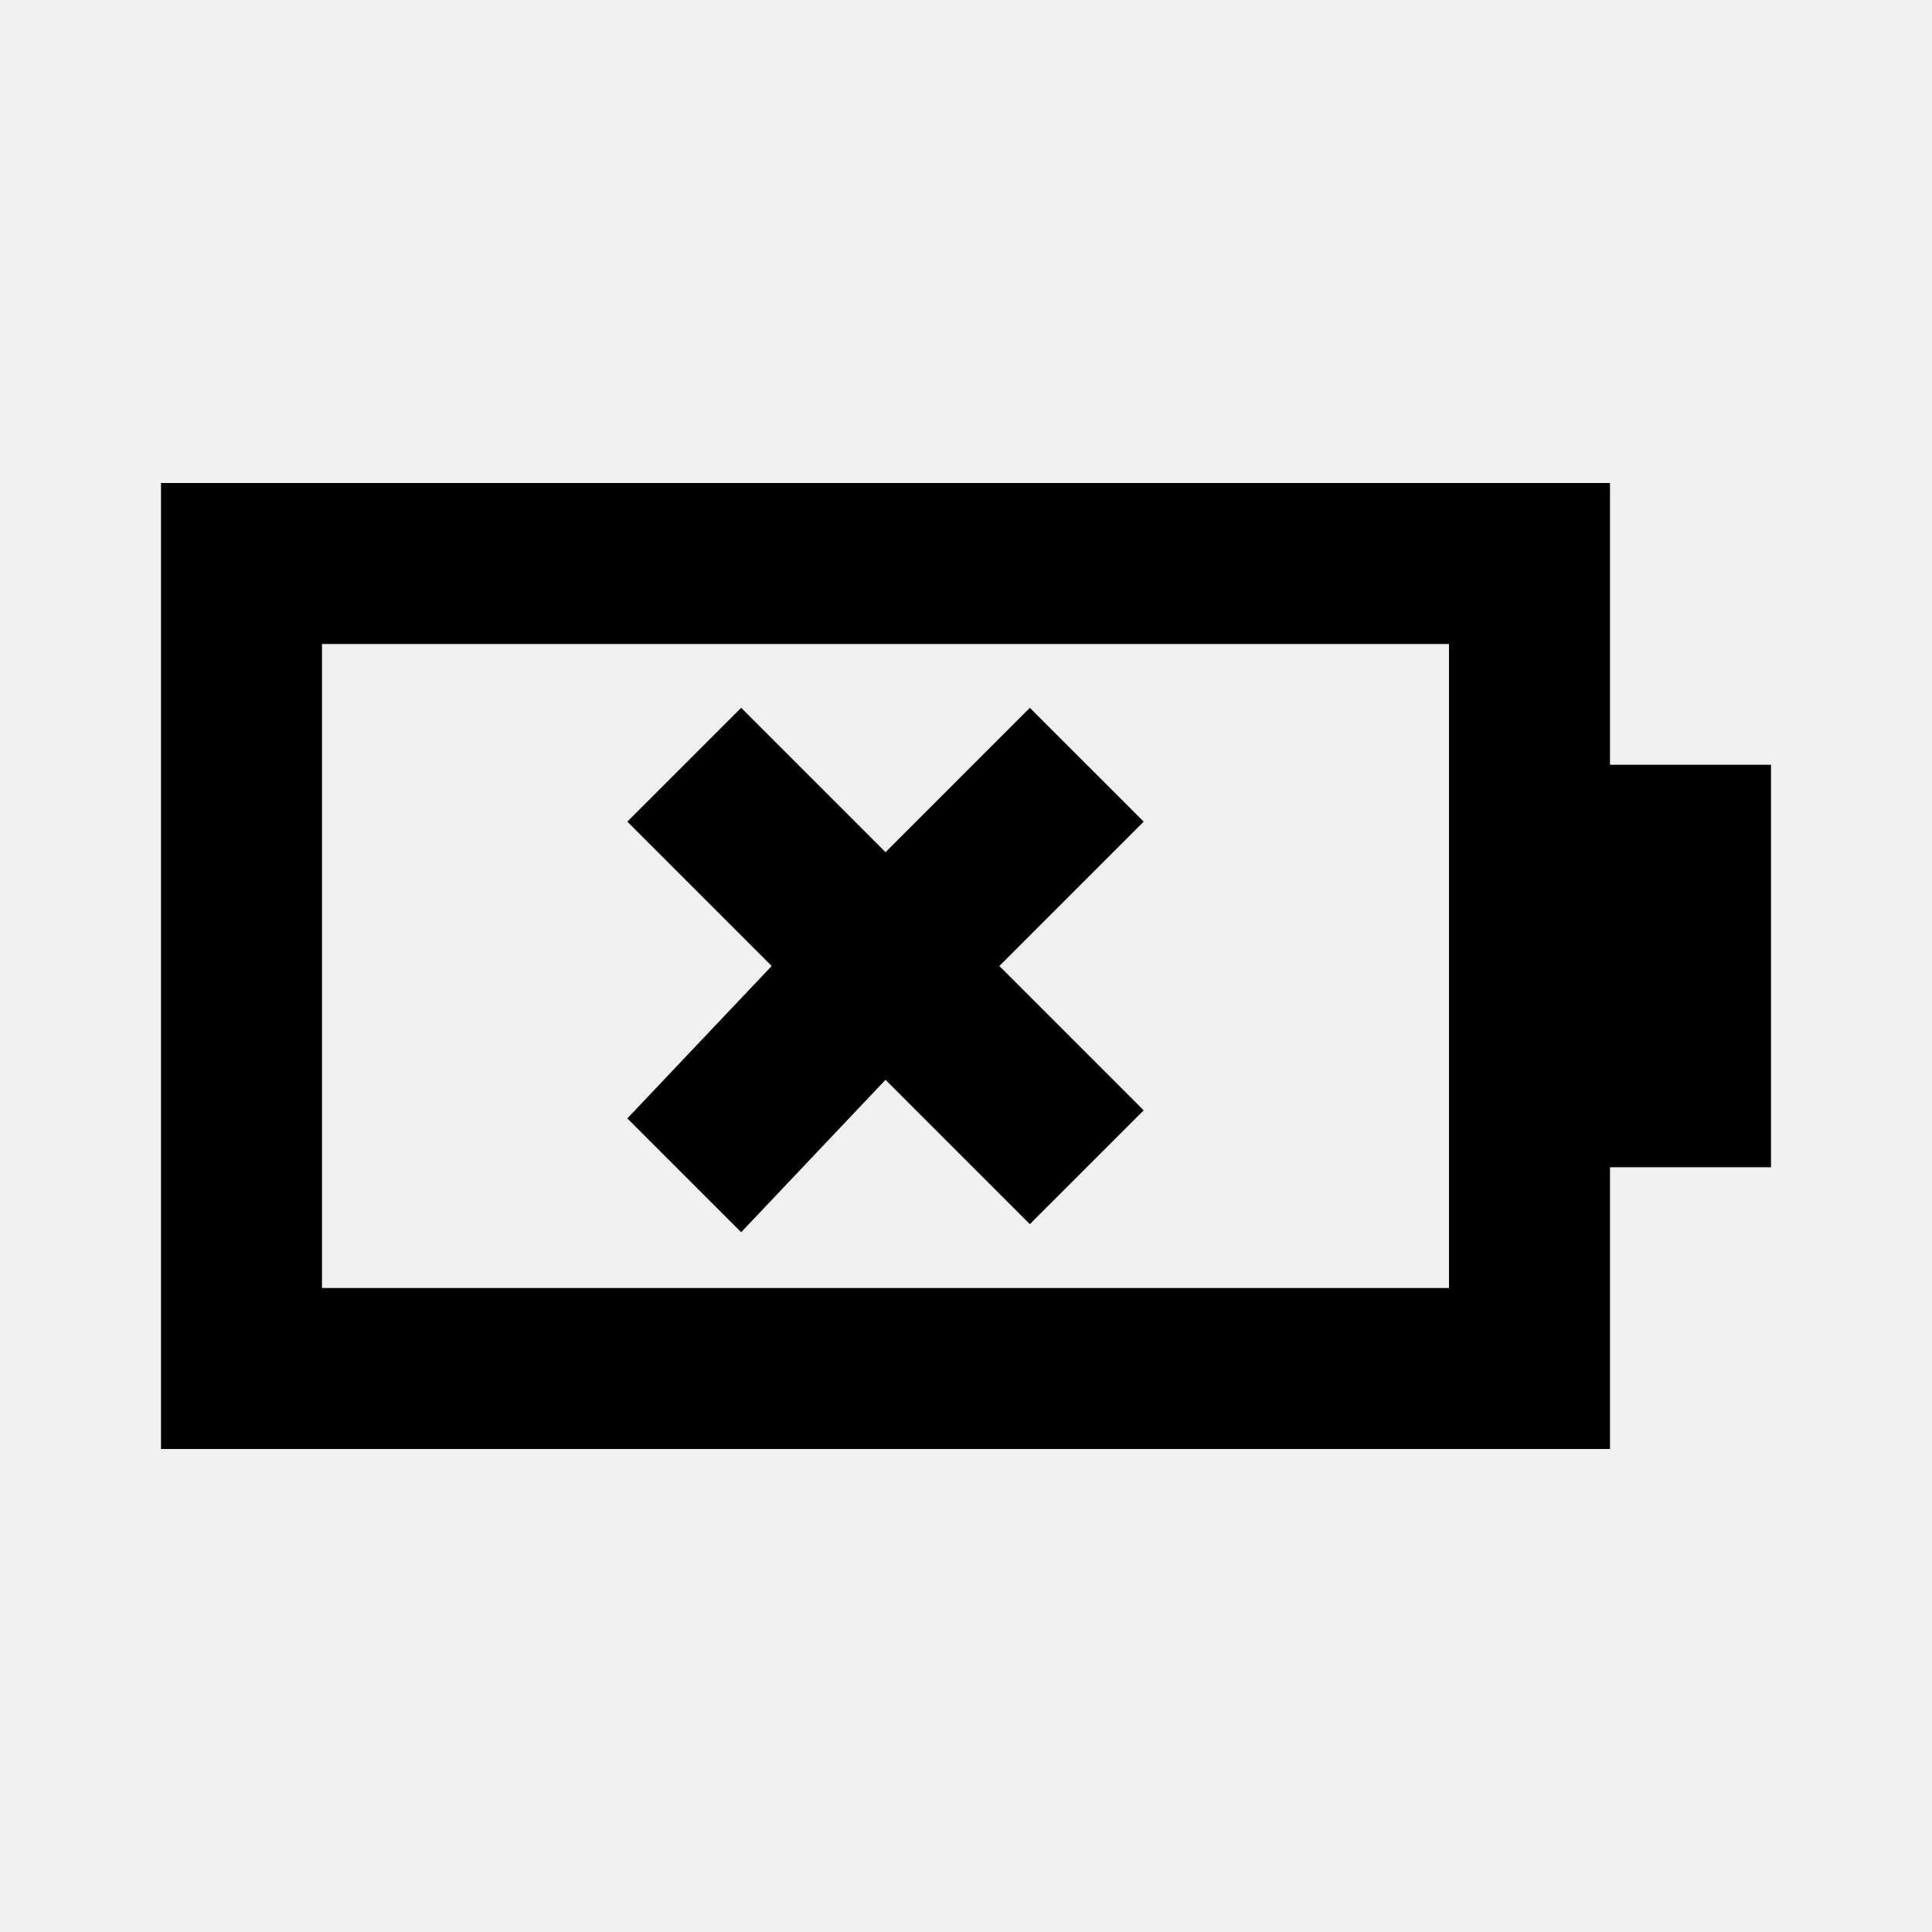
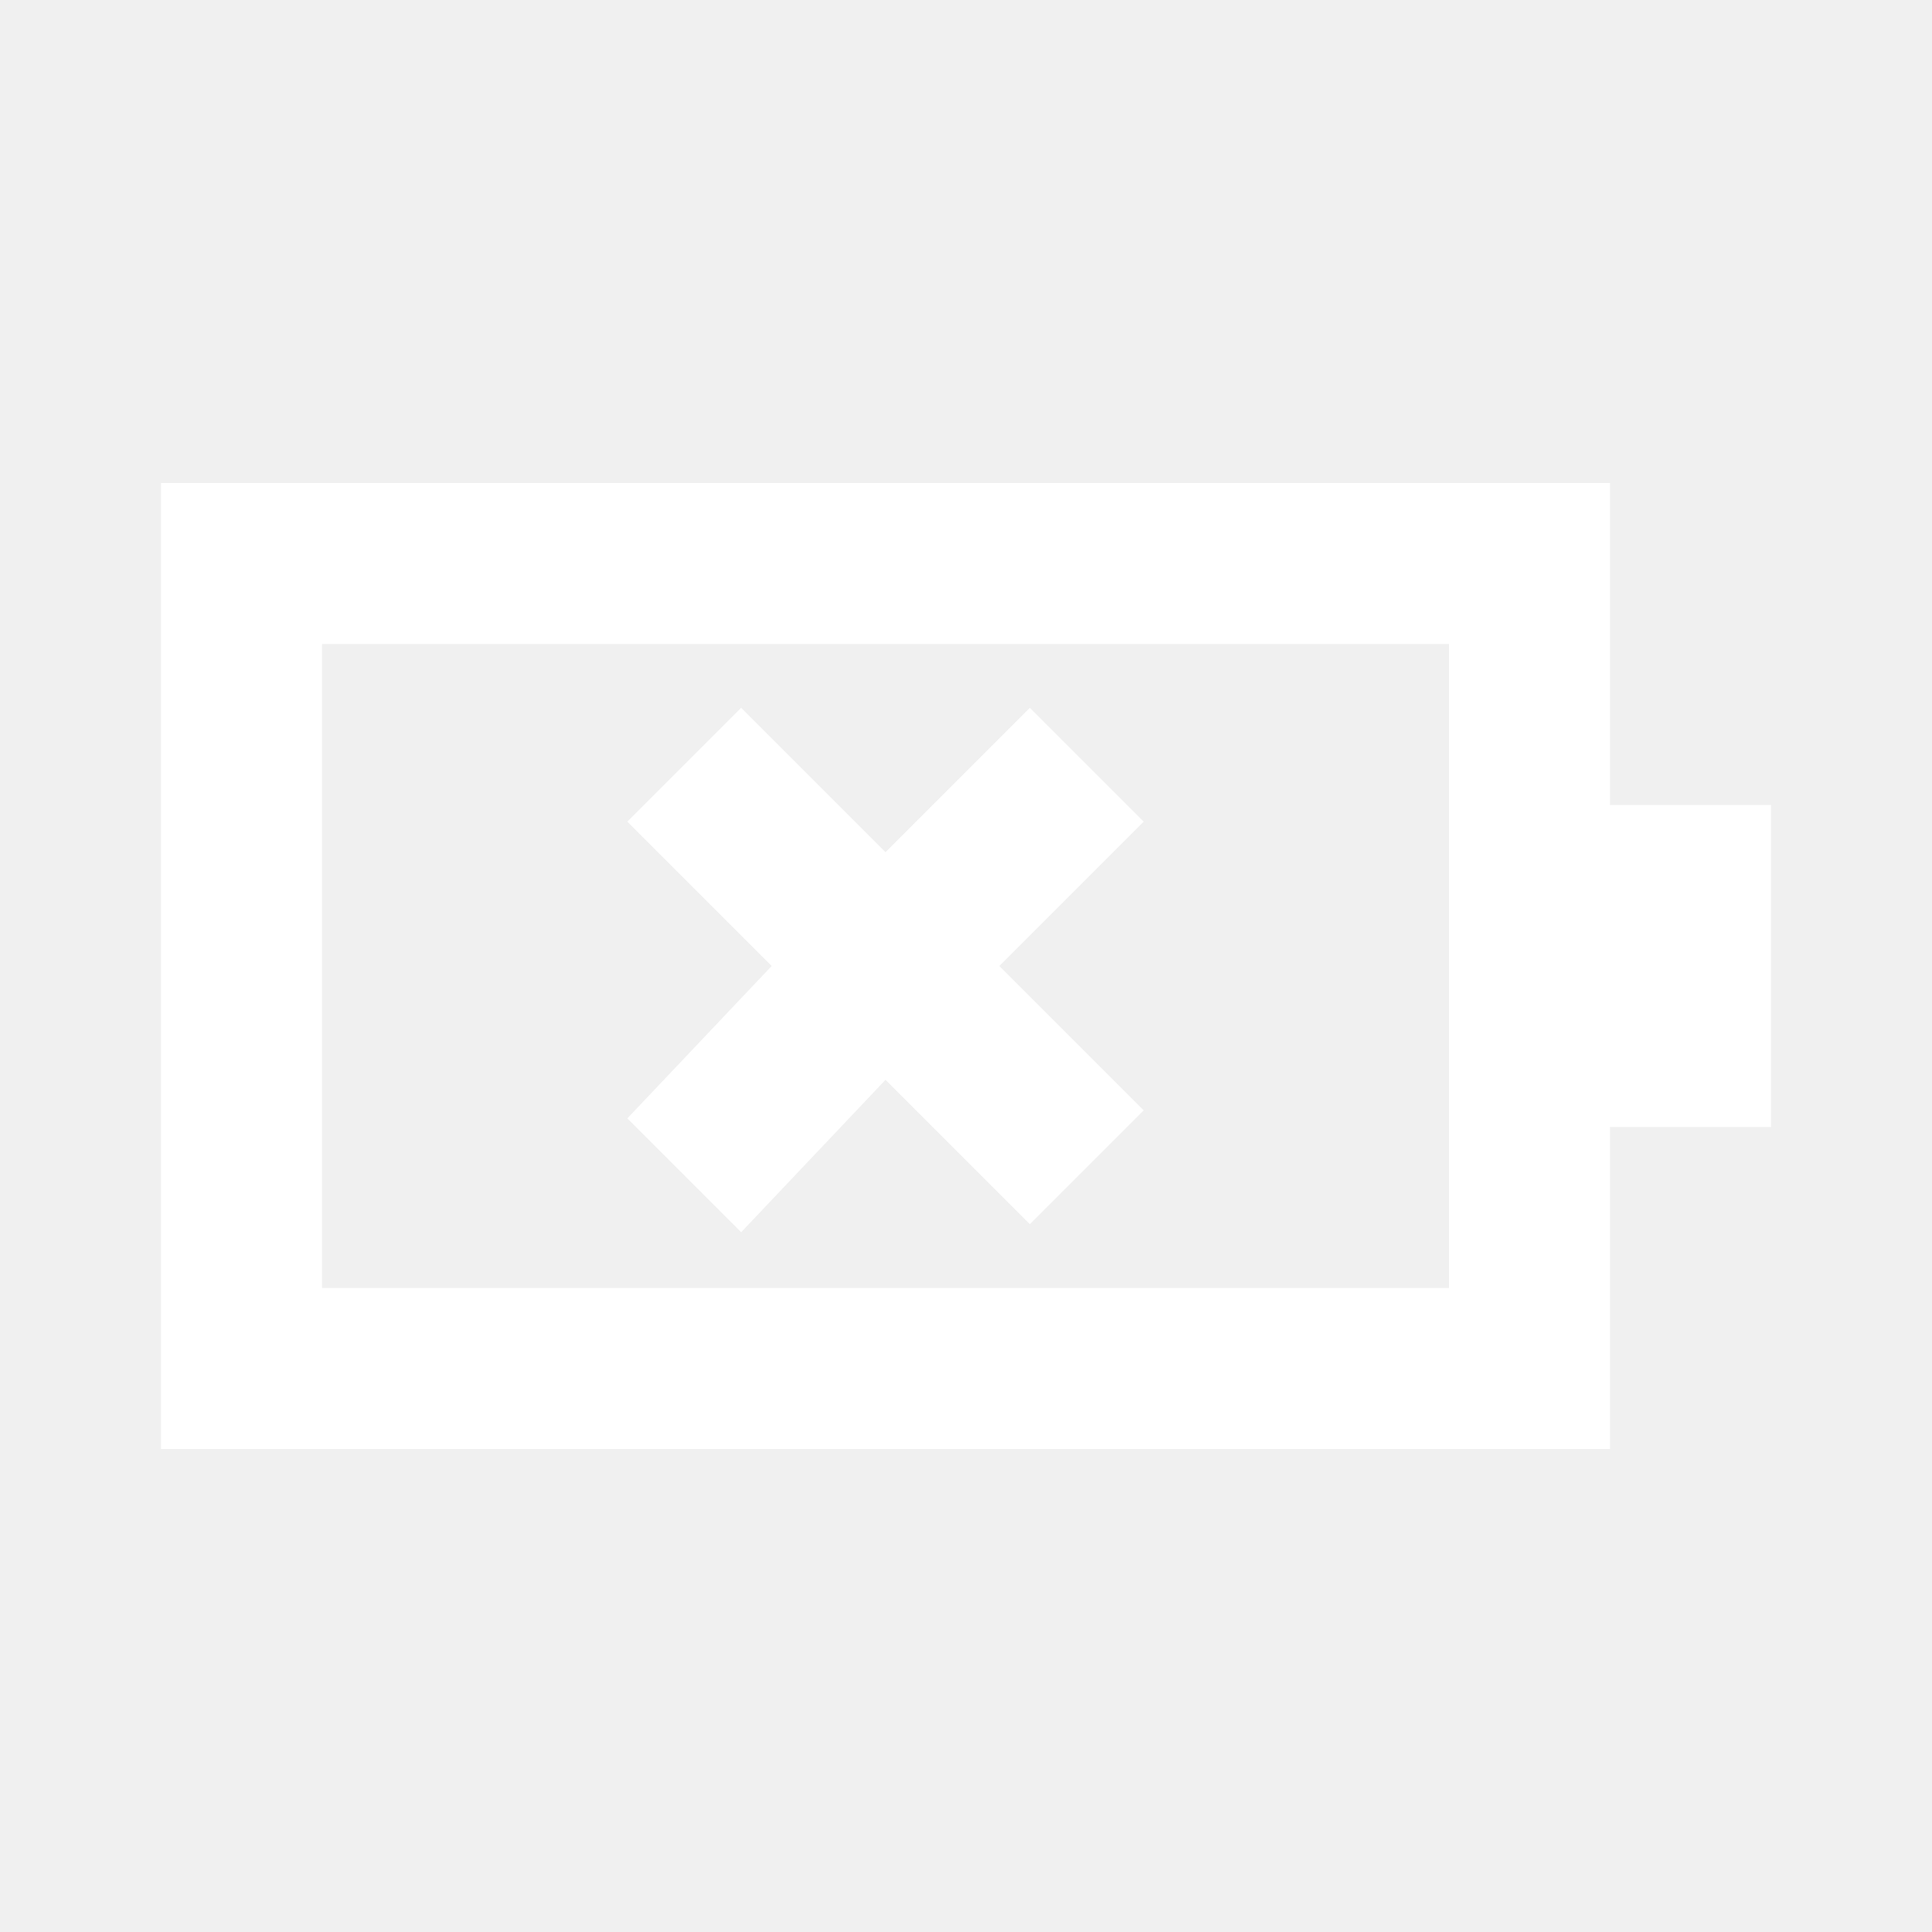
- <svg xmlns="http://www.w3.org/2000/svg" width="512" height="512" viewBox="0 0 512 512">
-   <path fill-rule="evenodd" d="M384,-2.84217094e-14 L384,74.666 L426.667,74.667 L426.667,181.333 L384,181.333 L384,256 L-2.13162821e-14,256 L-2.13162821e-14,-2.84217094e-14 L384,-2.84217094e-14 Z M341.333,42.667 L42.667,42.667 L42.667,213.333 L341.333,213.333 L341.333,42.667 Z M230.251,59.584 L260.416,89.749 L222.165,128 L260.416,166.251 L230.251,196.416 L192,158.165 L153.749,198.549 L123.584,168.384 L161.835,128 L123.584,89.749 L153.749,59.584 L192,97.835 L230.251,59.584 Z" transform="translate(42.667 128)" />
+ <svg xmlns="http://www.w3.org/2000/svg" width="512" height="512" viewBox="0 0 512 512" fill="none">
+   <path fill-rule="evenodd" clip-rule="evenodd" d="M426.667 128V213.333L469.334 213.333V298.667L426.667 298.667V384H42.667V128H426.667ZM384 170.667H85.334V341.333H384V170.667ZM272.918 187.584L303.083 217.749L264.832 256L303.083 294.251L272.918 324.416L234.667 286.165L196.416 326.549L166.251 296.384L204.502 256L166.251 217.749L196.416 187.584L234.667 225.835L272.918 187.584Z" fill="white" />
</svg>
